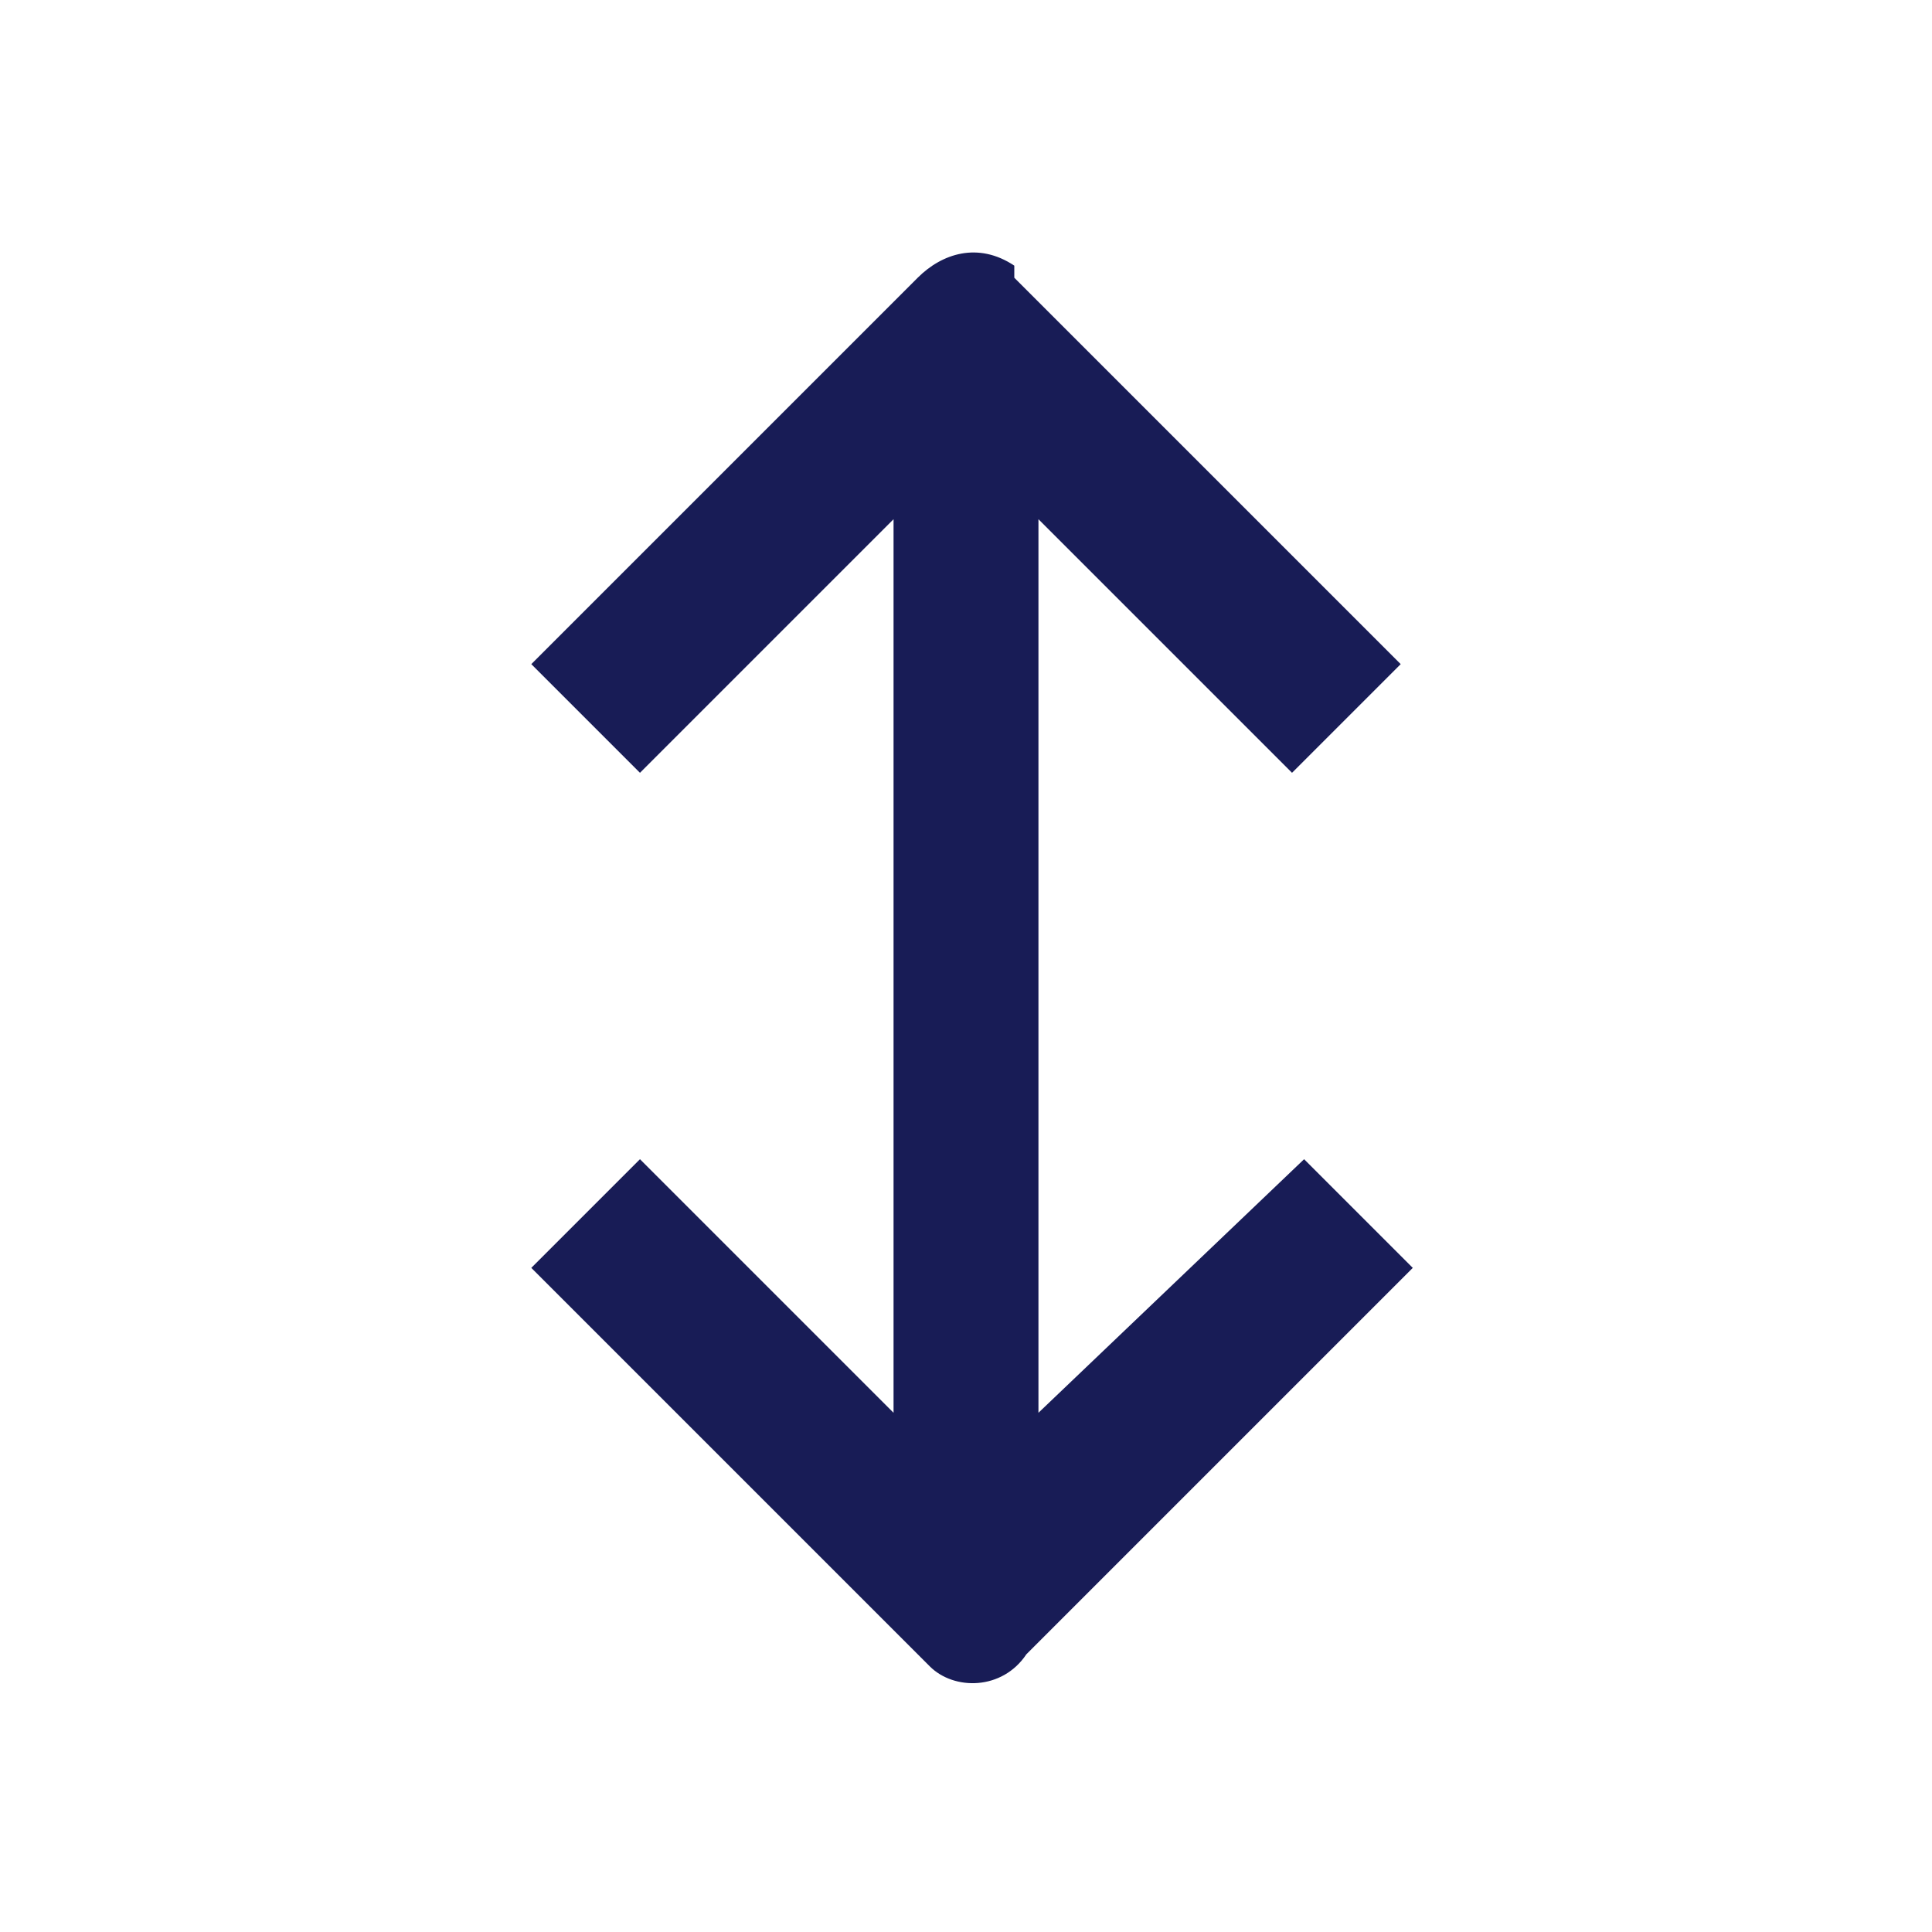
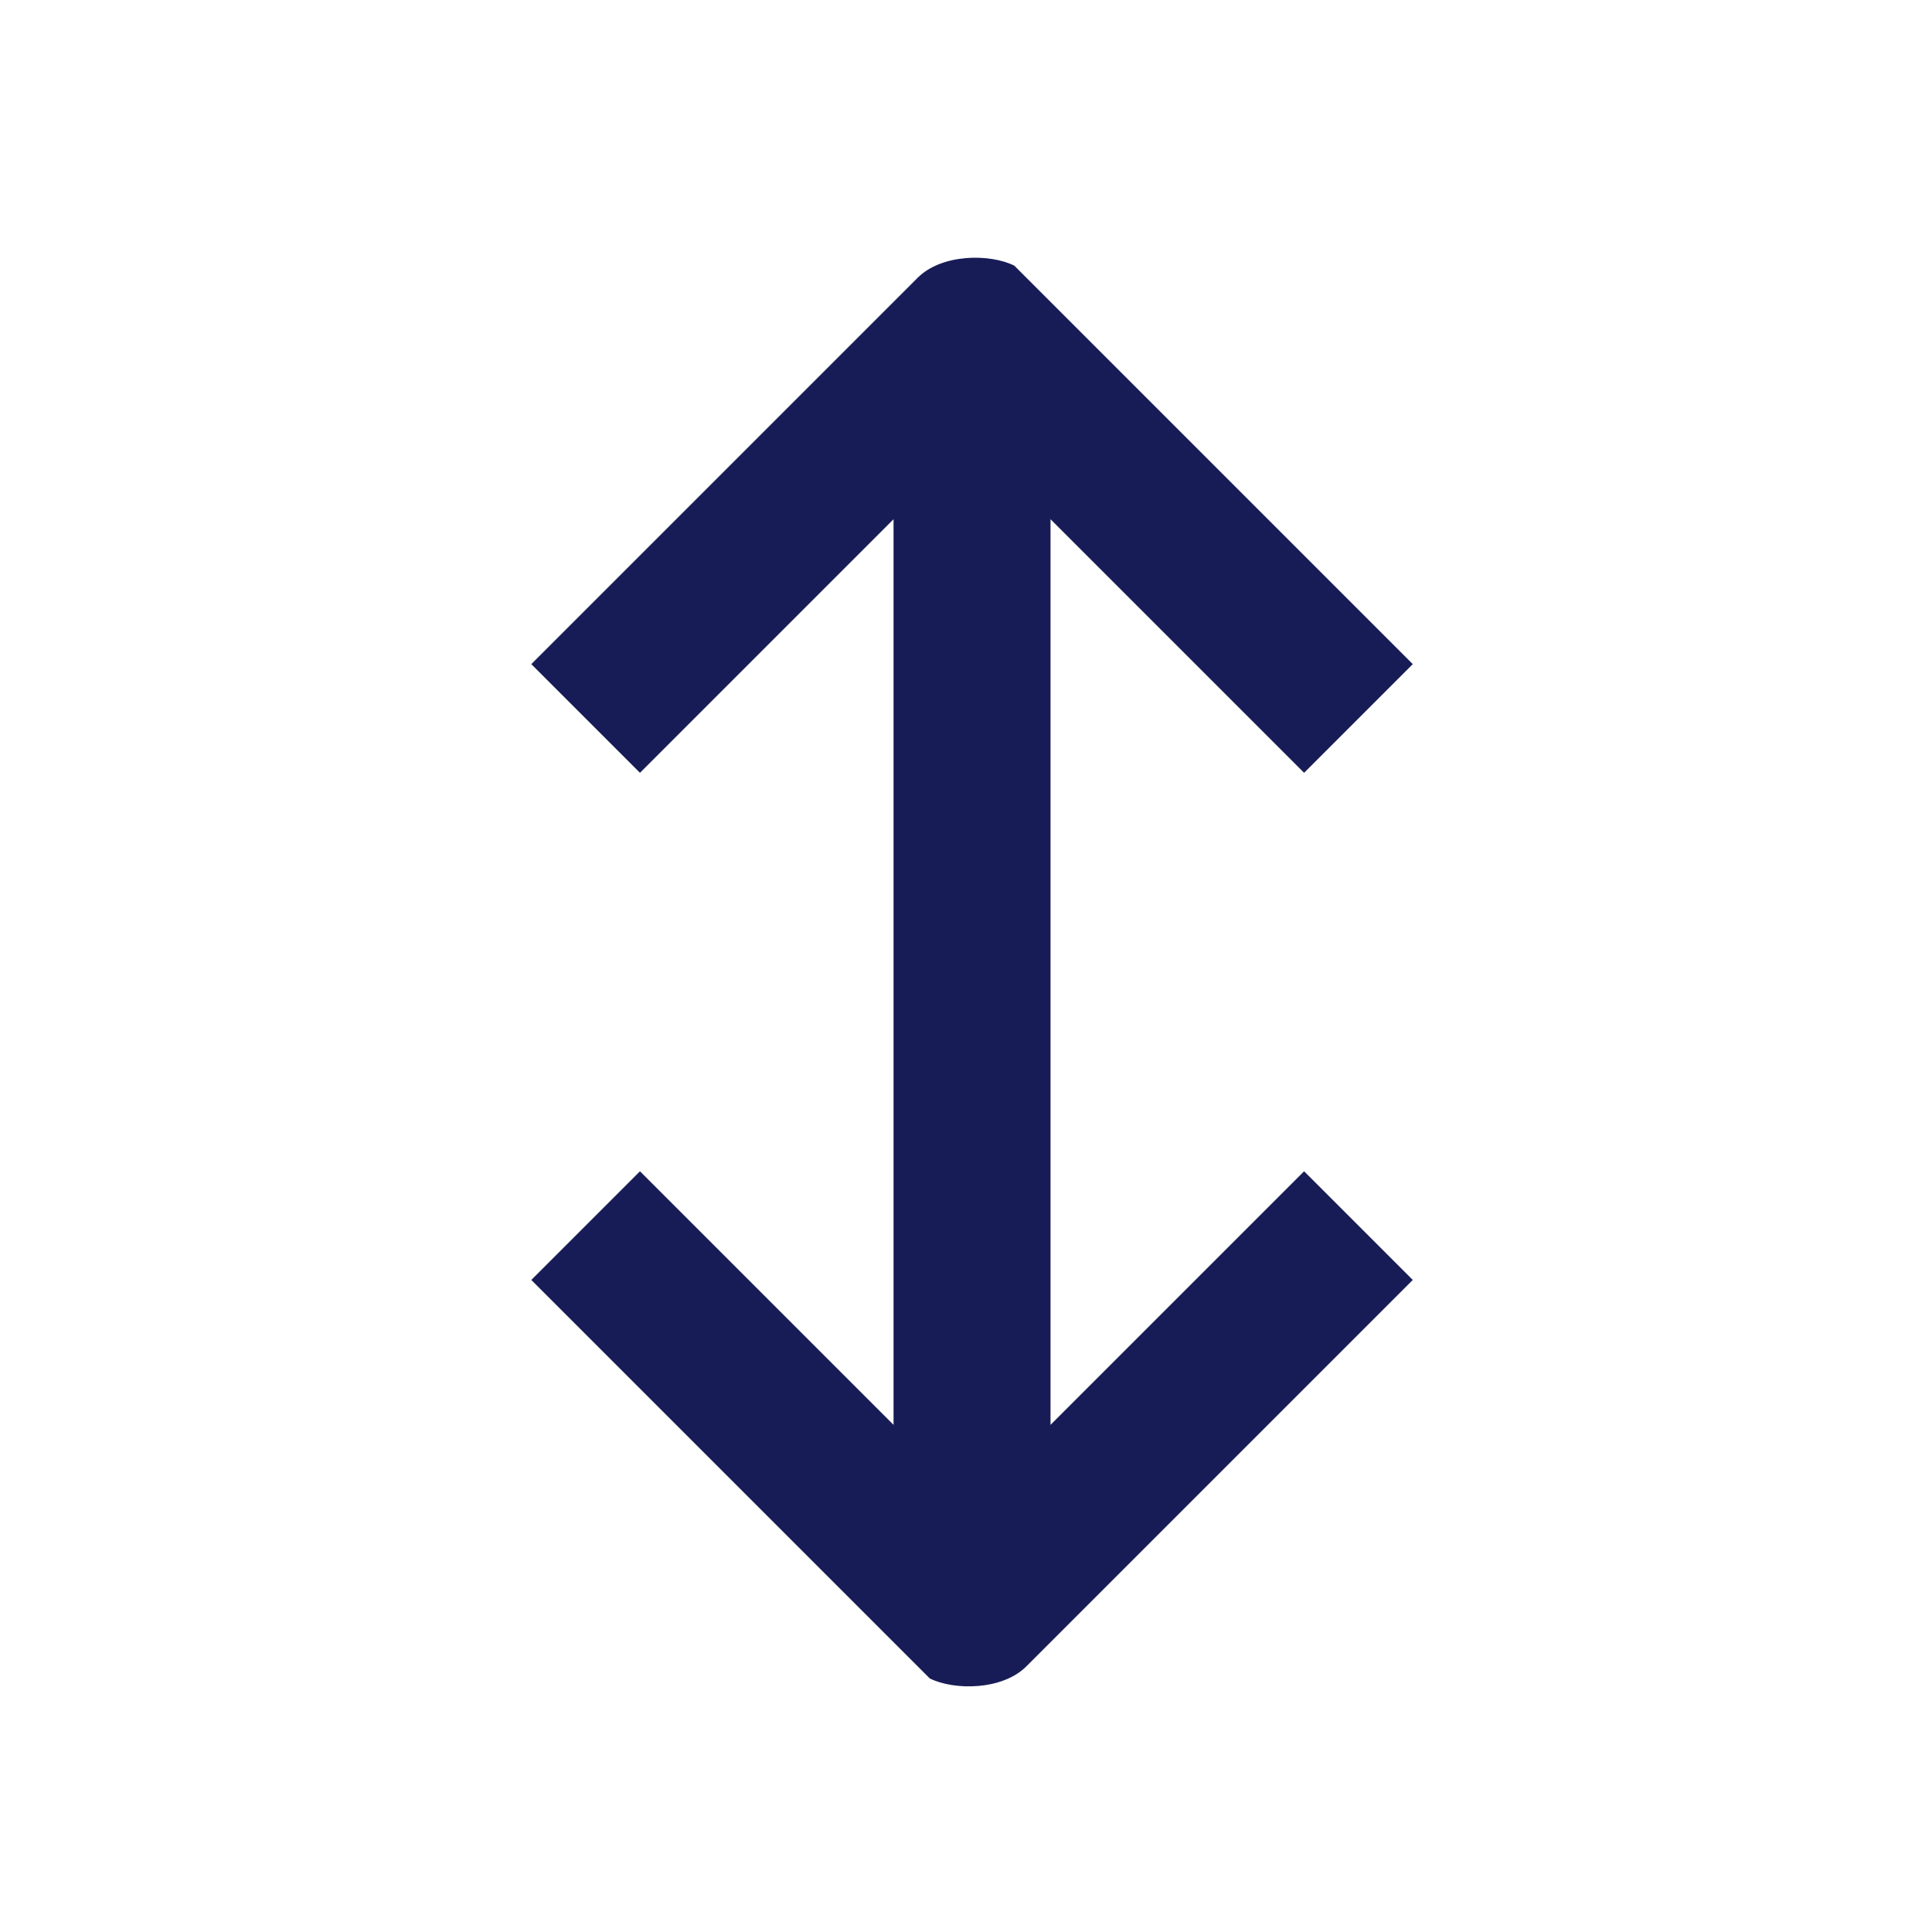
<svg xmlns="http://www.w3.org/2000/svg" version="1.1" id="Layer_1" x="0px" y="0px" width="16px" height="16px" viewBox="0 0 16 16" enable-background="new 0 0 16 16" xml:space="preserve">
-   <path display="none" fill-rule="evenodd" clip-rule="evenodd" fill="#181C56" d="M8.6,12.9v-1.2V9.5V8.2V6.5V4.3V3l3.7,3.7l0.9-0.9  L8.5,1L8.4,0.9C8.1,0.7,7.8,0.8,7.5,1L2.8,5.8l0.9,0.9L7.4,3v1.2v2.4v1.5v3.5l0,0v1.2L3.7,9.3l-0.9,0.9L7.5,15  c0.2,0.2,0.6,0.3,0.9,0.1L8.5,15l4.8-4.8l-0.9-0.9L8.6,12.9z" />
-   <path fill-rule="evenodd" clip-rule="evenodd" fill="#181C56" d="M8.6,11.7V8.2V4.3l2.1,2.1l0.9-0.9L8.4,2.3L8.4,2.2  C8.1,2,7.8,2.1,7.6,2.3L4.4,5.5l0.9,0.9l2.1-2.1v3.9v3.5L5.3,9.6l-0.9,0.9l3.2,3.2l0.1,0.1c0.2,0.2,0.6,0.2,0.8-0.1l3.2-3.2  l-0.9-0.9L8.6,11.7z" />
+   <path fill-rule="evenodd" clip-rule="evenodd" fill="#181C56" d="M8.7,11.8V7.4v0V4.3l2.1,2.1l0.9-0.9L8.5,2.3L8.4,2.2  C8.2,2.1,7.8,2.1,7.6,2.3L4.4,5.5l0.9,0.9l2.1-2.1v3.1v0v4.4L5.3,9.7l-0.9,0.9l3.2,3.2l0.1,0.1C7.9,14,8.3,14,8.5,13.8l3.2-3.2  l-0.9-0.9L8.7,11.8z" />
</svg>
